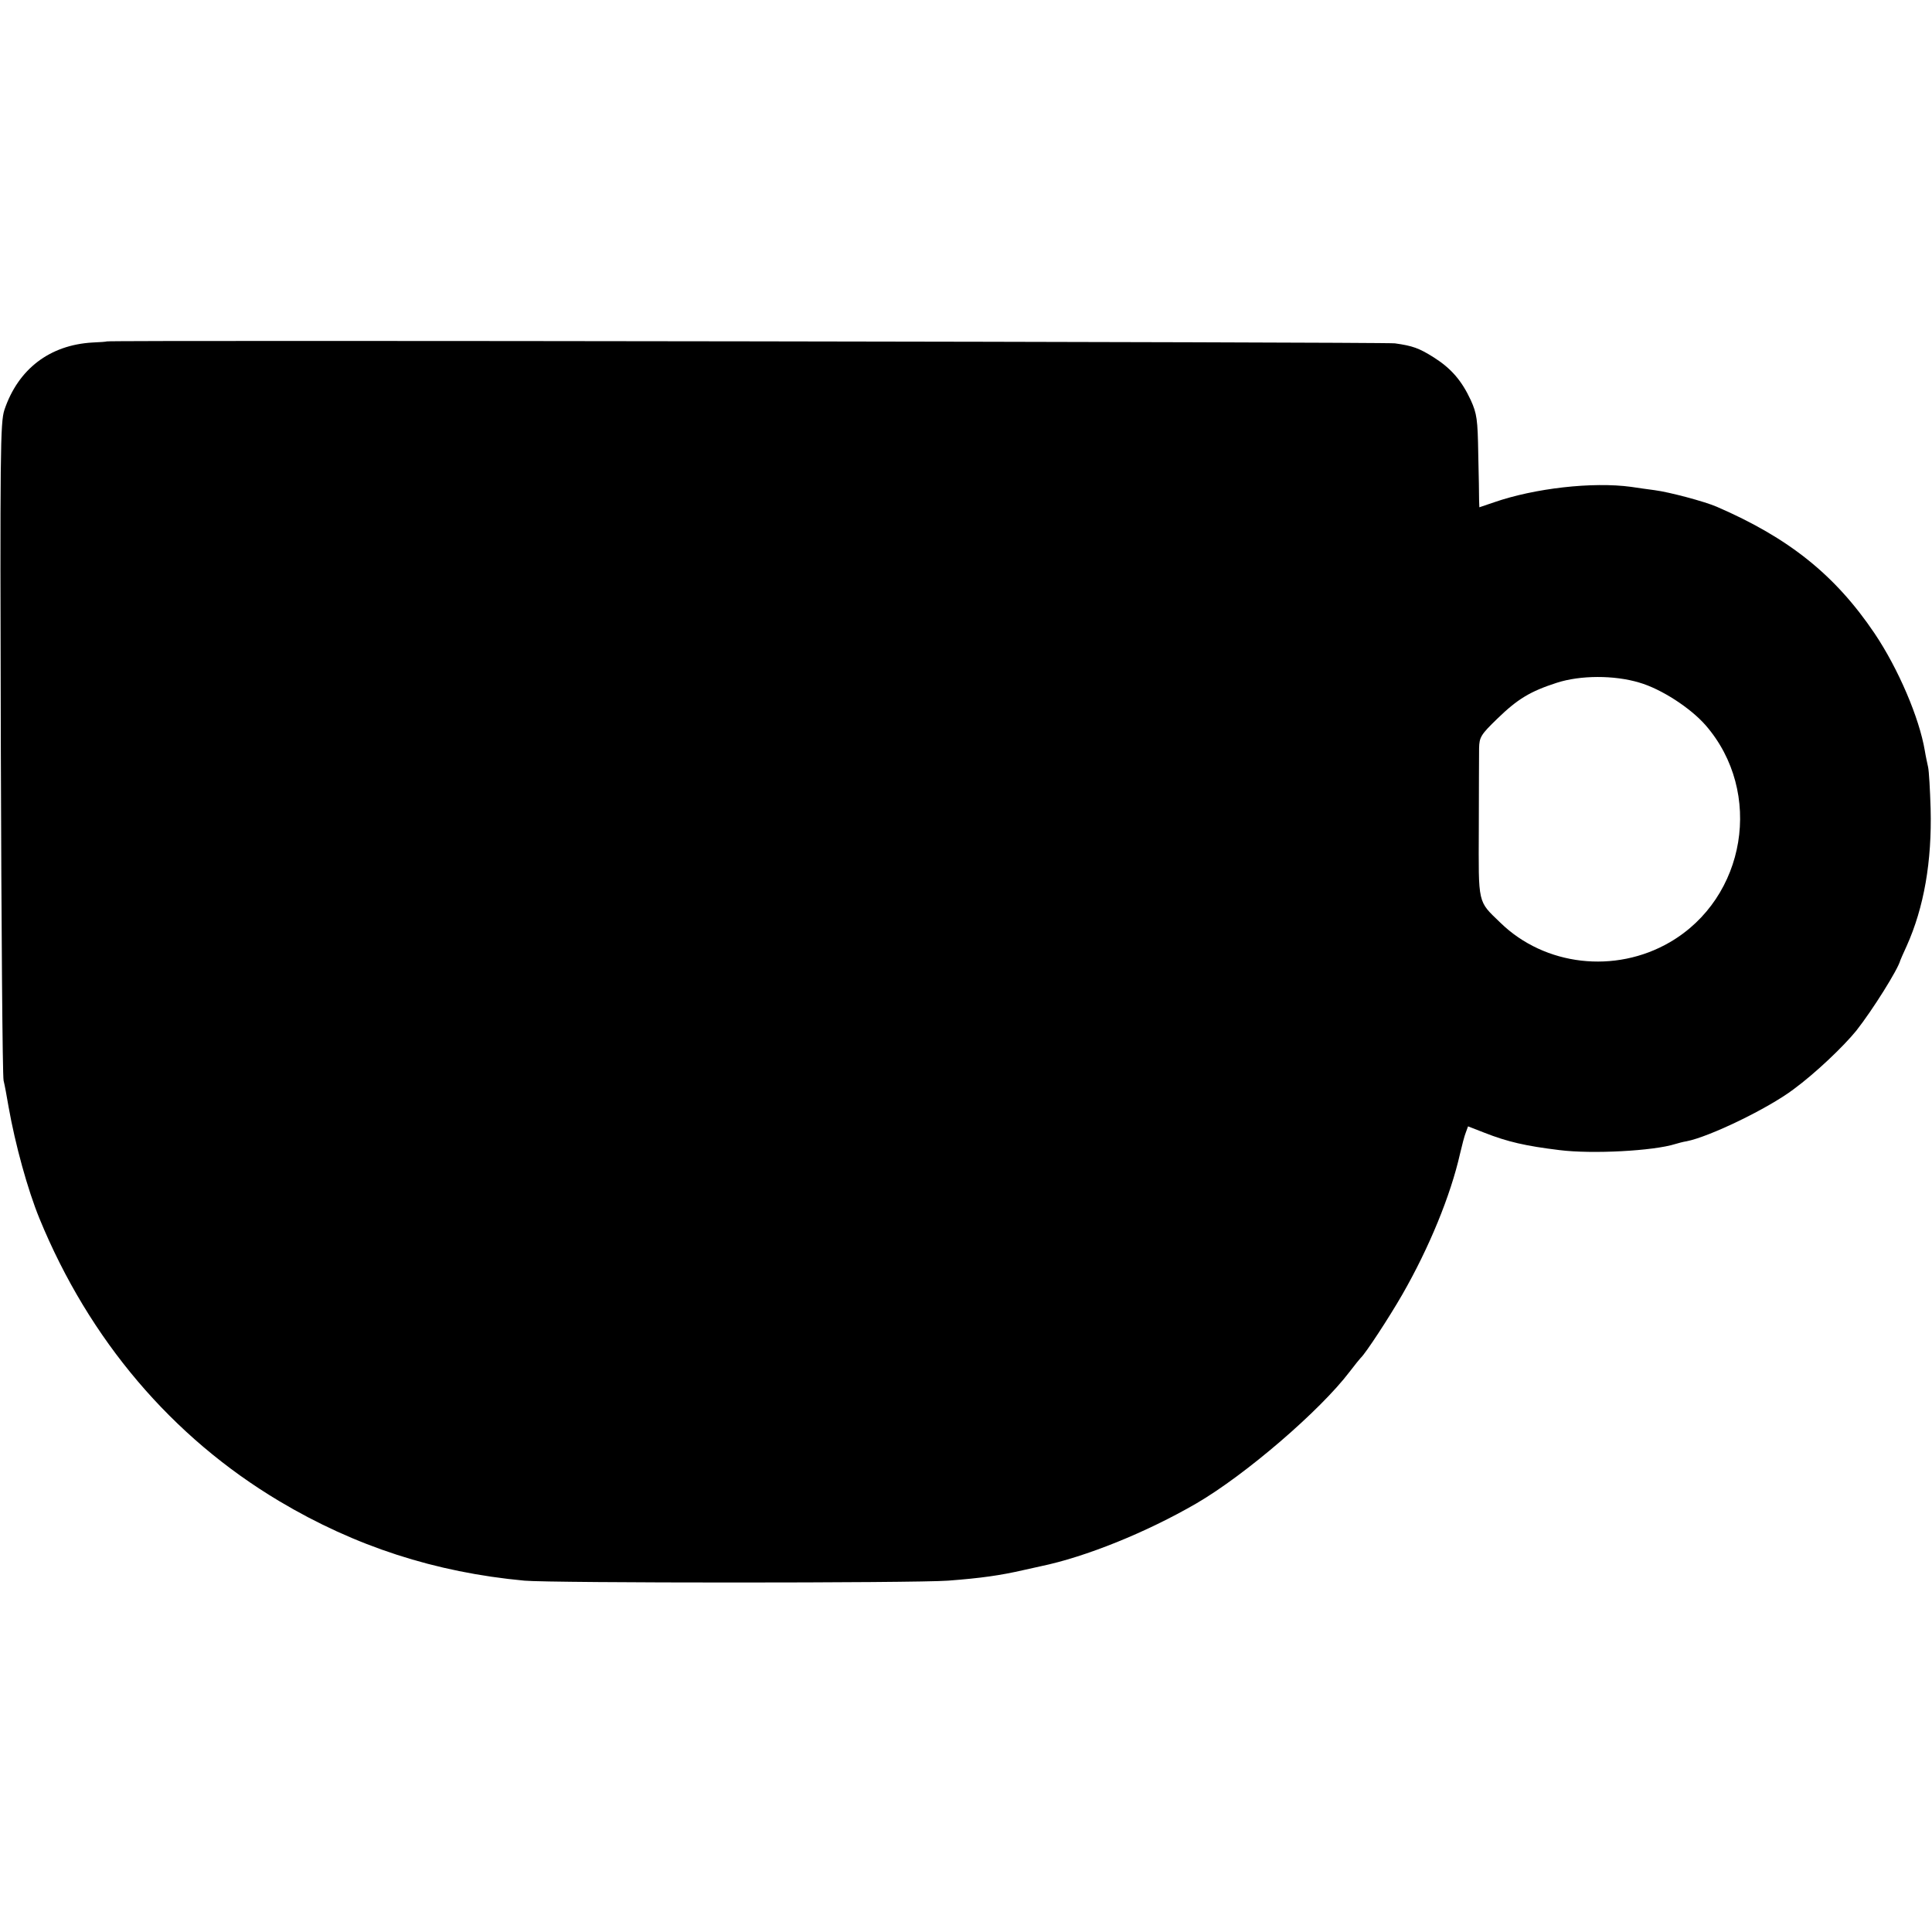
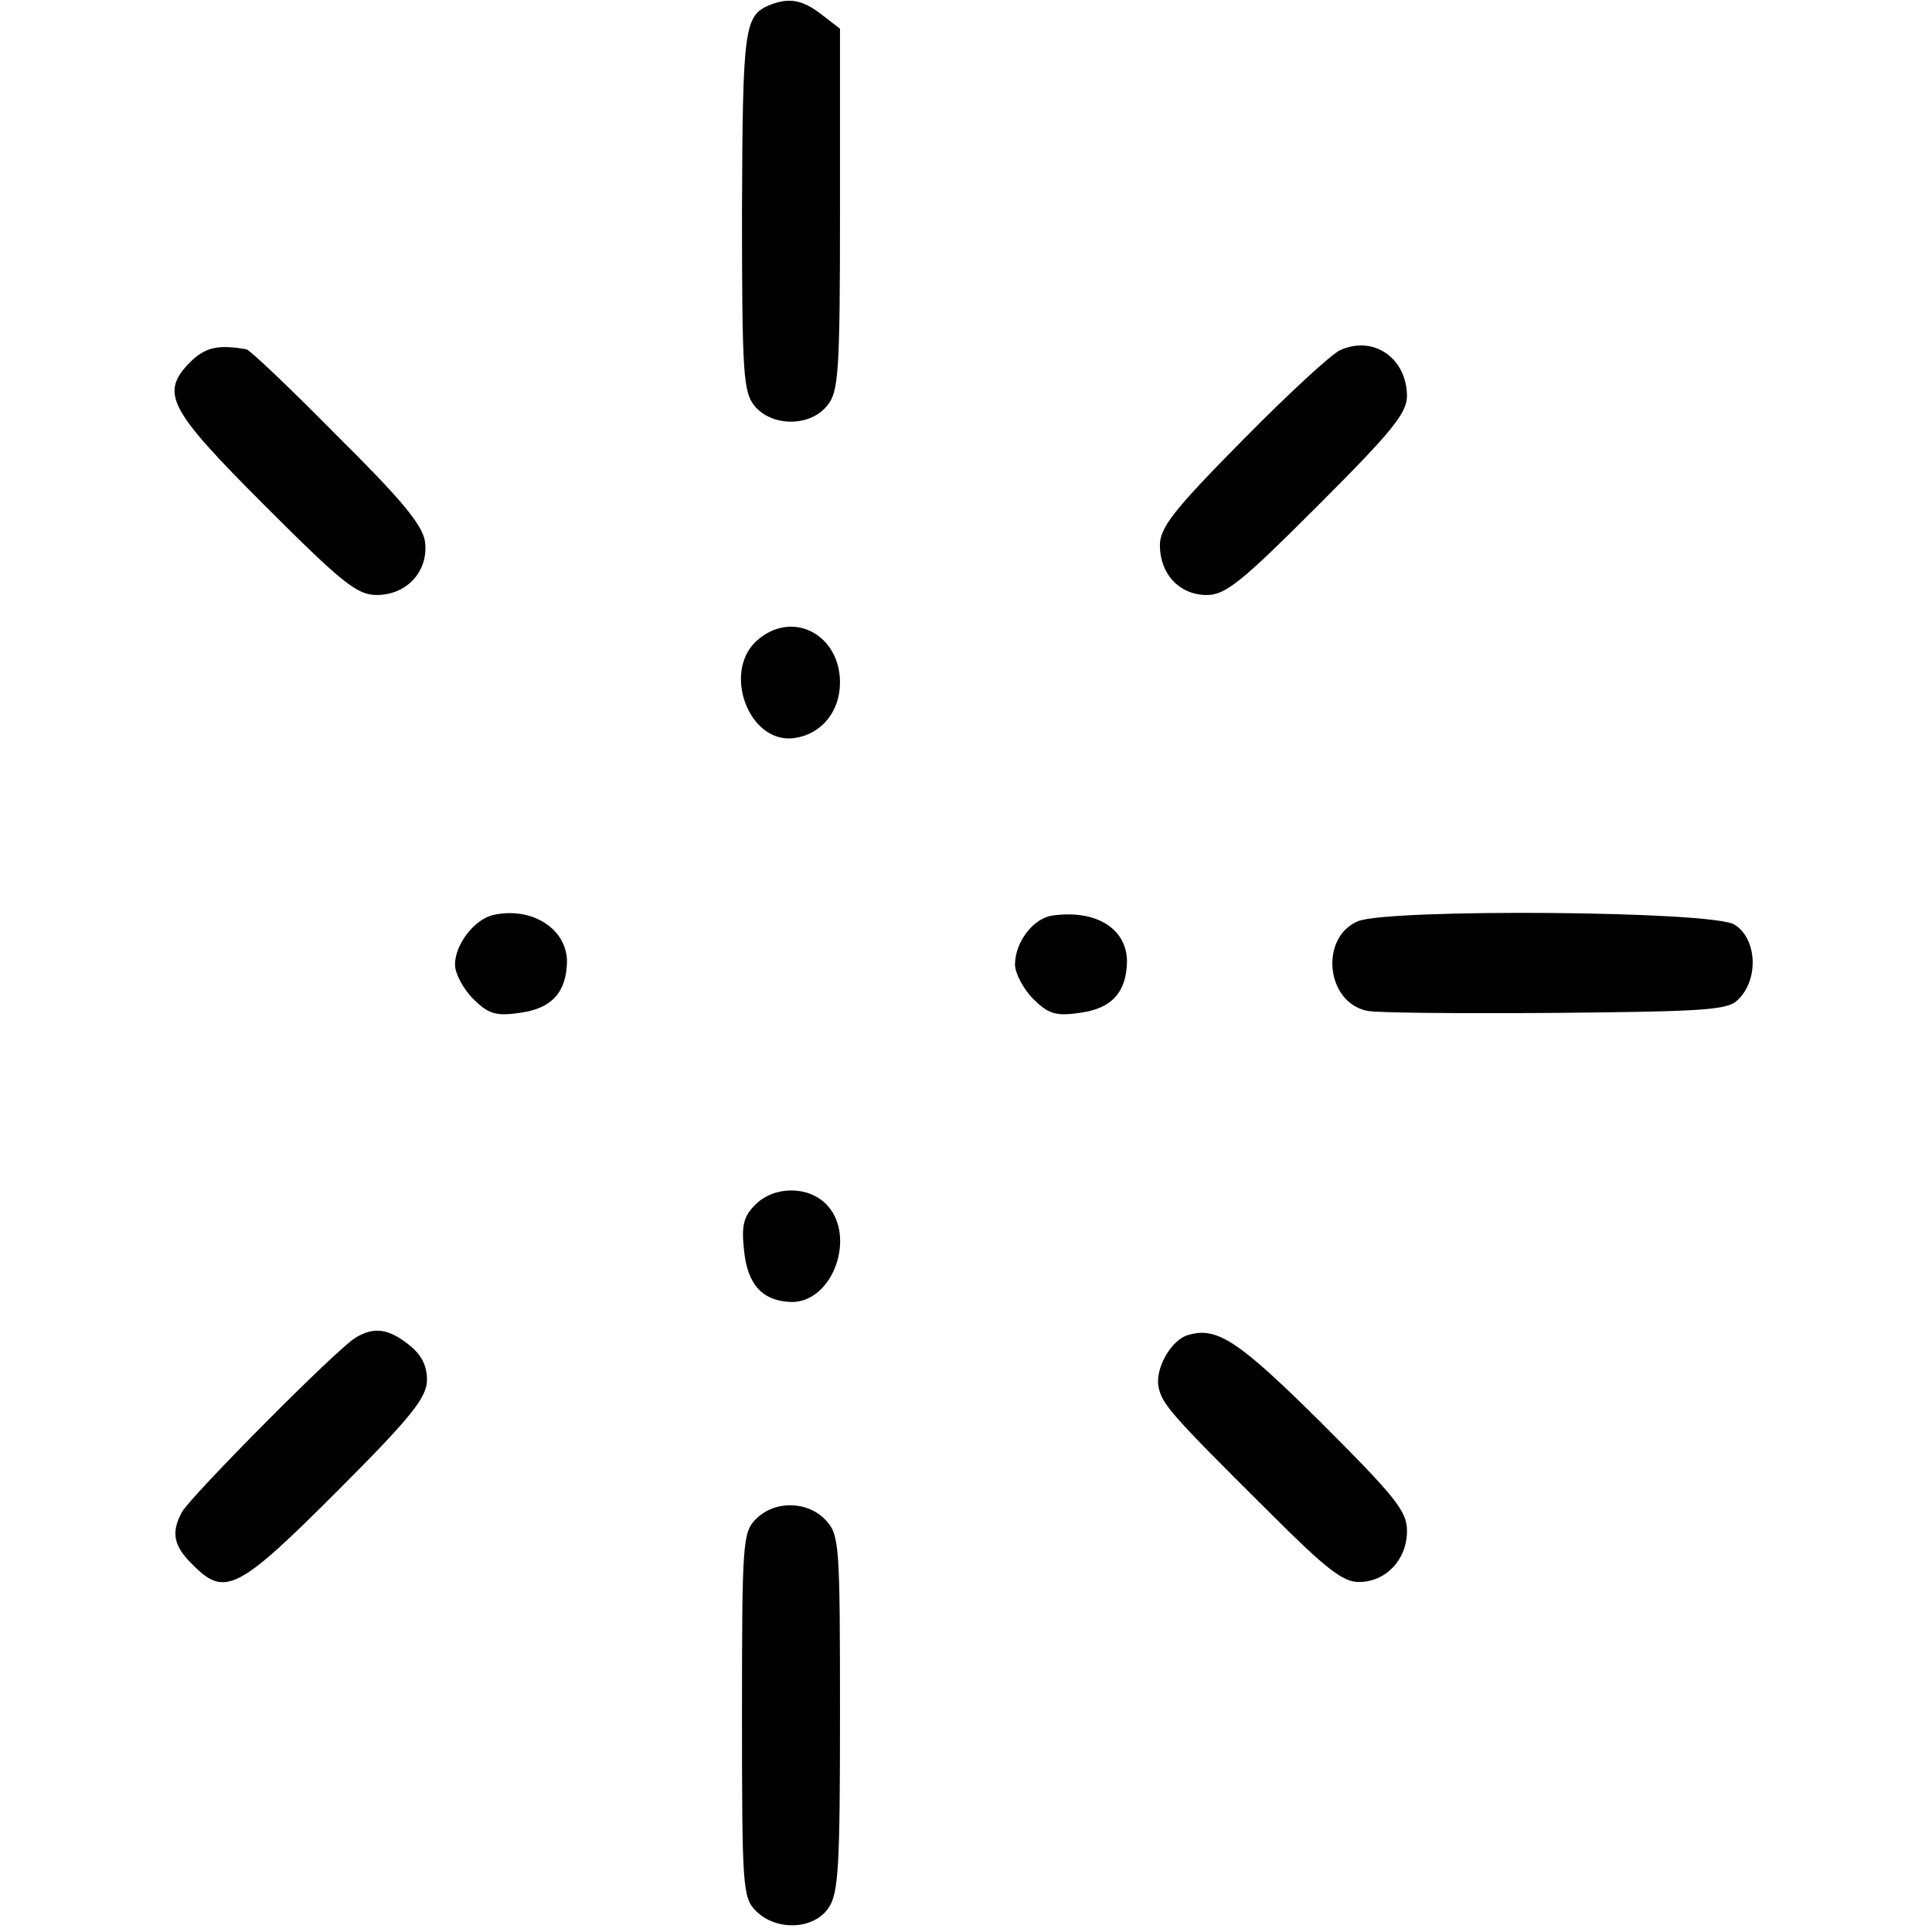
- <svg xmlns="http://www.w3.org/2000/svg" version="1.0" width="700pt" height="700pt" viewBox="0 0 700 700" preserveAspectRatio="xMidYMid meet">
-   <g transform="translate(0,700) scale(0.1,-0.1)" fill="#000000" stroke="none">
-     <path d="M387 5763 c-1 -1 -24 -3 -52 -4 -155 -9 -269 -96 -319 -244 -15 -46 -16 -145 -13 -1225 2 -646 6 -1188 10 -1205 4 -16 12 -59 18 -95 24 -136 69 -300 112 -405 180 -439 480 -792 869 -1024 275 -164 565 -258 888 -288 97 -9 1416 -9 1535 0 119 9 189 19 272 38 27 6 55 12 63 14 164 34 384 123 565 228 177 103 448 336 555 477 19 25 37 47 40 50 17 15 104 148 151 230 97 169 175 359 209 510 7 30 16 65 21 77 l8 22 59 -23 c84 -33 149 -48 272 -63 119 -15 341 -3 420 22 10 3 28 8 41 10 82 16 294 118 387 188 79 58 181 155 228 213 59 75 151 222 159 254 1 3 11 26 23 52 63 140 92 307 87 498 -2 69 -6 136 -9 150 -3 14 -9 41 -12 60 -20 119 -96 297 -182 425 -143 212 -311 346 -572 459 -44 19 -171 53 -225 60 -22 3 -60 8 -85 12 -140 19 -350 -5 -497 -56 l-53 -18 -1 26 c0 15 -1 90 -3 167 -2 126 -5 146 -27 195 -33 71 -71 115 -134 155 -54 34 -77 42 -141 51 -35 5 -4663 12 -4667 7z m5552 -1236 c80 -23 186 -92 241 -155 210 -242 147 -625 -130 -786 -198 -115 -453 -86 -614 71 -83 80 -79 64 -78 341 0 136 1 267 1 291 1 40 6 49 66 107 73 71 119 99 215 130 86 28 209 28 299 1z" />
+ <svg xmlns="http://www.w3.org/2000/svg" version="1.0" width="276pt" height="276pt" viewBox="0 0 276 276" preserveAspectRatio="xMidYMid meet">
+   <g transform="translate(0,276) scale(0.1,-0.1)" fill="#000000" stroke="none">
+     <path d="M1100 2753 c-37 -15 -39 -33 -40 -294 0 -235 2 -259 18 -279 25 -30 80 -30 104 1 16 19 18 48 18 279 l0 259 -26 20 c-27 21 -46 25 -74 14z" />
+     <path d="M273 2244 c-45 -45 -34 -67 105 -206 110 -110 132 -128 160 -128 44 0 75 35 69 77 -4 24 -35 61 -127 152 -66 67 -124 122 -128 122 -40 7 -58 3 -79 -17z" />
+     <path d="M1915 2260 c-11 -4 -74 -62 -139 -128 -100 -101 -119 -126 -119 -151 0 -41 28 -71 67 -71 27 0 50 19 159 128 107 107 127 132 127 157 -1 54 -48 86 -95 65z" />
+     <path d="M1085 1848 c-56 -43 -16 -154 52 -142 37 6 63 38 63 79 0 67 -65 103 -115 63z" />
+     <path d="M705 1453 c-27 -6 -55 -42 -55 -71 0 -13 12 -35 26 -49 21 -21 32 -25 66 -20 46 6 67 29 68 73 0 47 -50 79 -105 67z" />
+     <path d="M1503 1452 c-27 -4 -53 -38 -53 -70 0 -12 12 -35 26 -49 21 -21 32 -25 66 -20 46 6 67 29 68 73 0 48 -45 75 -107 66z" />
+     <path d="M1940 1444 c-55 -23 -46 -116 13 -128 12 -3 133 -4 268 -3 215 2 248 4 262 19 30 29 27 87 -5 107 -30 20 -494 23 -538 5z" />
+     <path d="M1079 1039 c-17 -17 -20 -30 -16 -66 5 -49 27 -72 68 -73 60 0 93 96 49 140 -26 26 -74 26 -101 -1z" />
+     <path d="M508 849 c-25 -14 -236 -227 -248 -249 -16 -29 -12 -49 15 -75 46 -47 65 -37 206 104 108 108 129 135 129 160 0 20 -8 36 -26 50 -29 23 -50 26 -76 10z" />
+     <path d="M1698 853 c-24 -6 -48 -47 -43 -74 5 -25 17 -39 159 -180 79 -79 104 -99 127 -99 39 0 69 32 69 73 0 28 -16 48 -122 154 -118 117 -149 138 -190 126z" />
+     <path d="M1080 590 c-19 -19 -20 -33 -20 -280 0 -247 1 -261 20 -280 29 -29 83 -27 104 5 14 21 16 61 16 278 0 241 -1 254 -20 275 -26 28 -73 29 -100 2z" />
  </g>
</svg>
